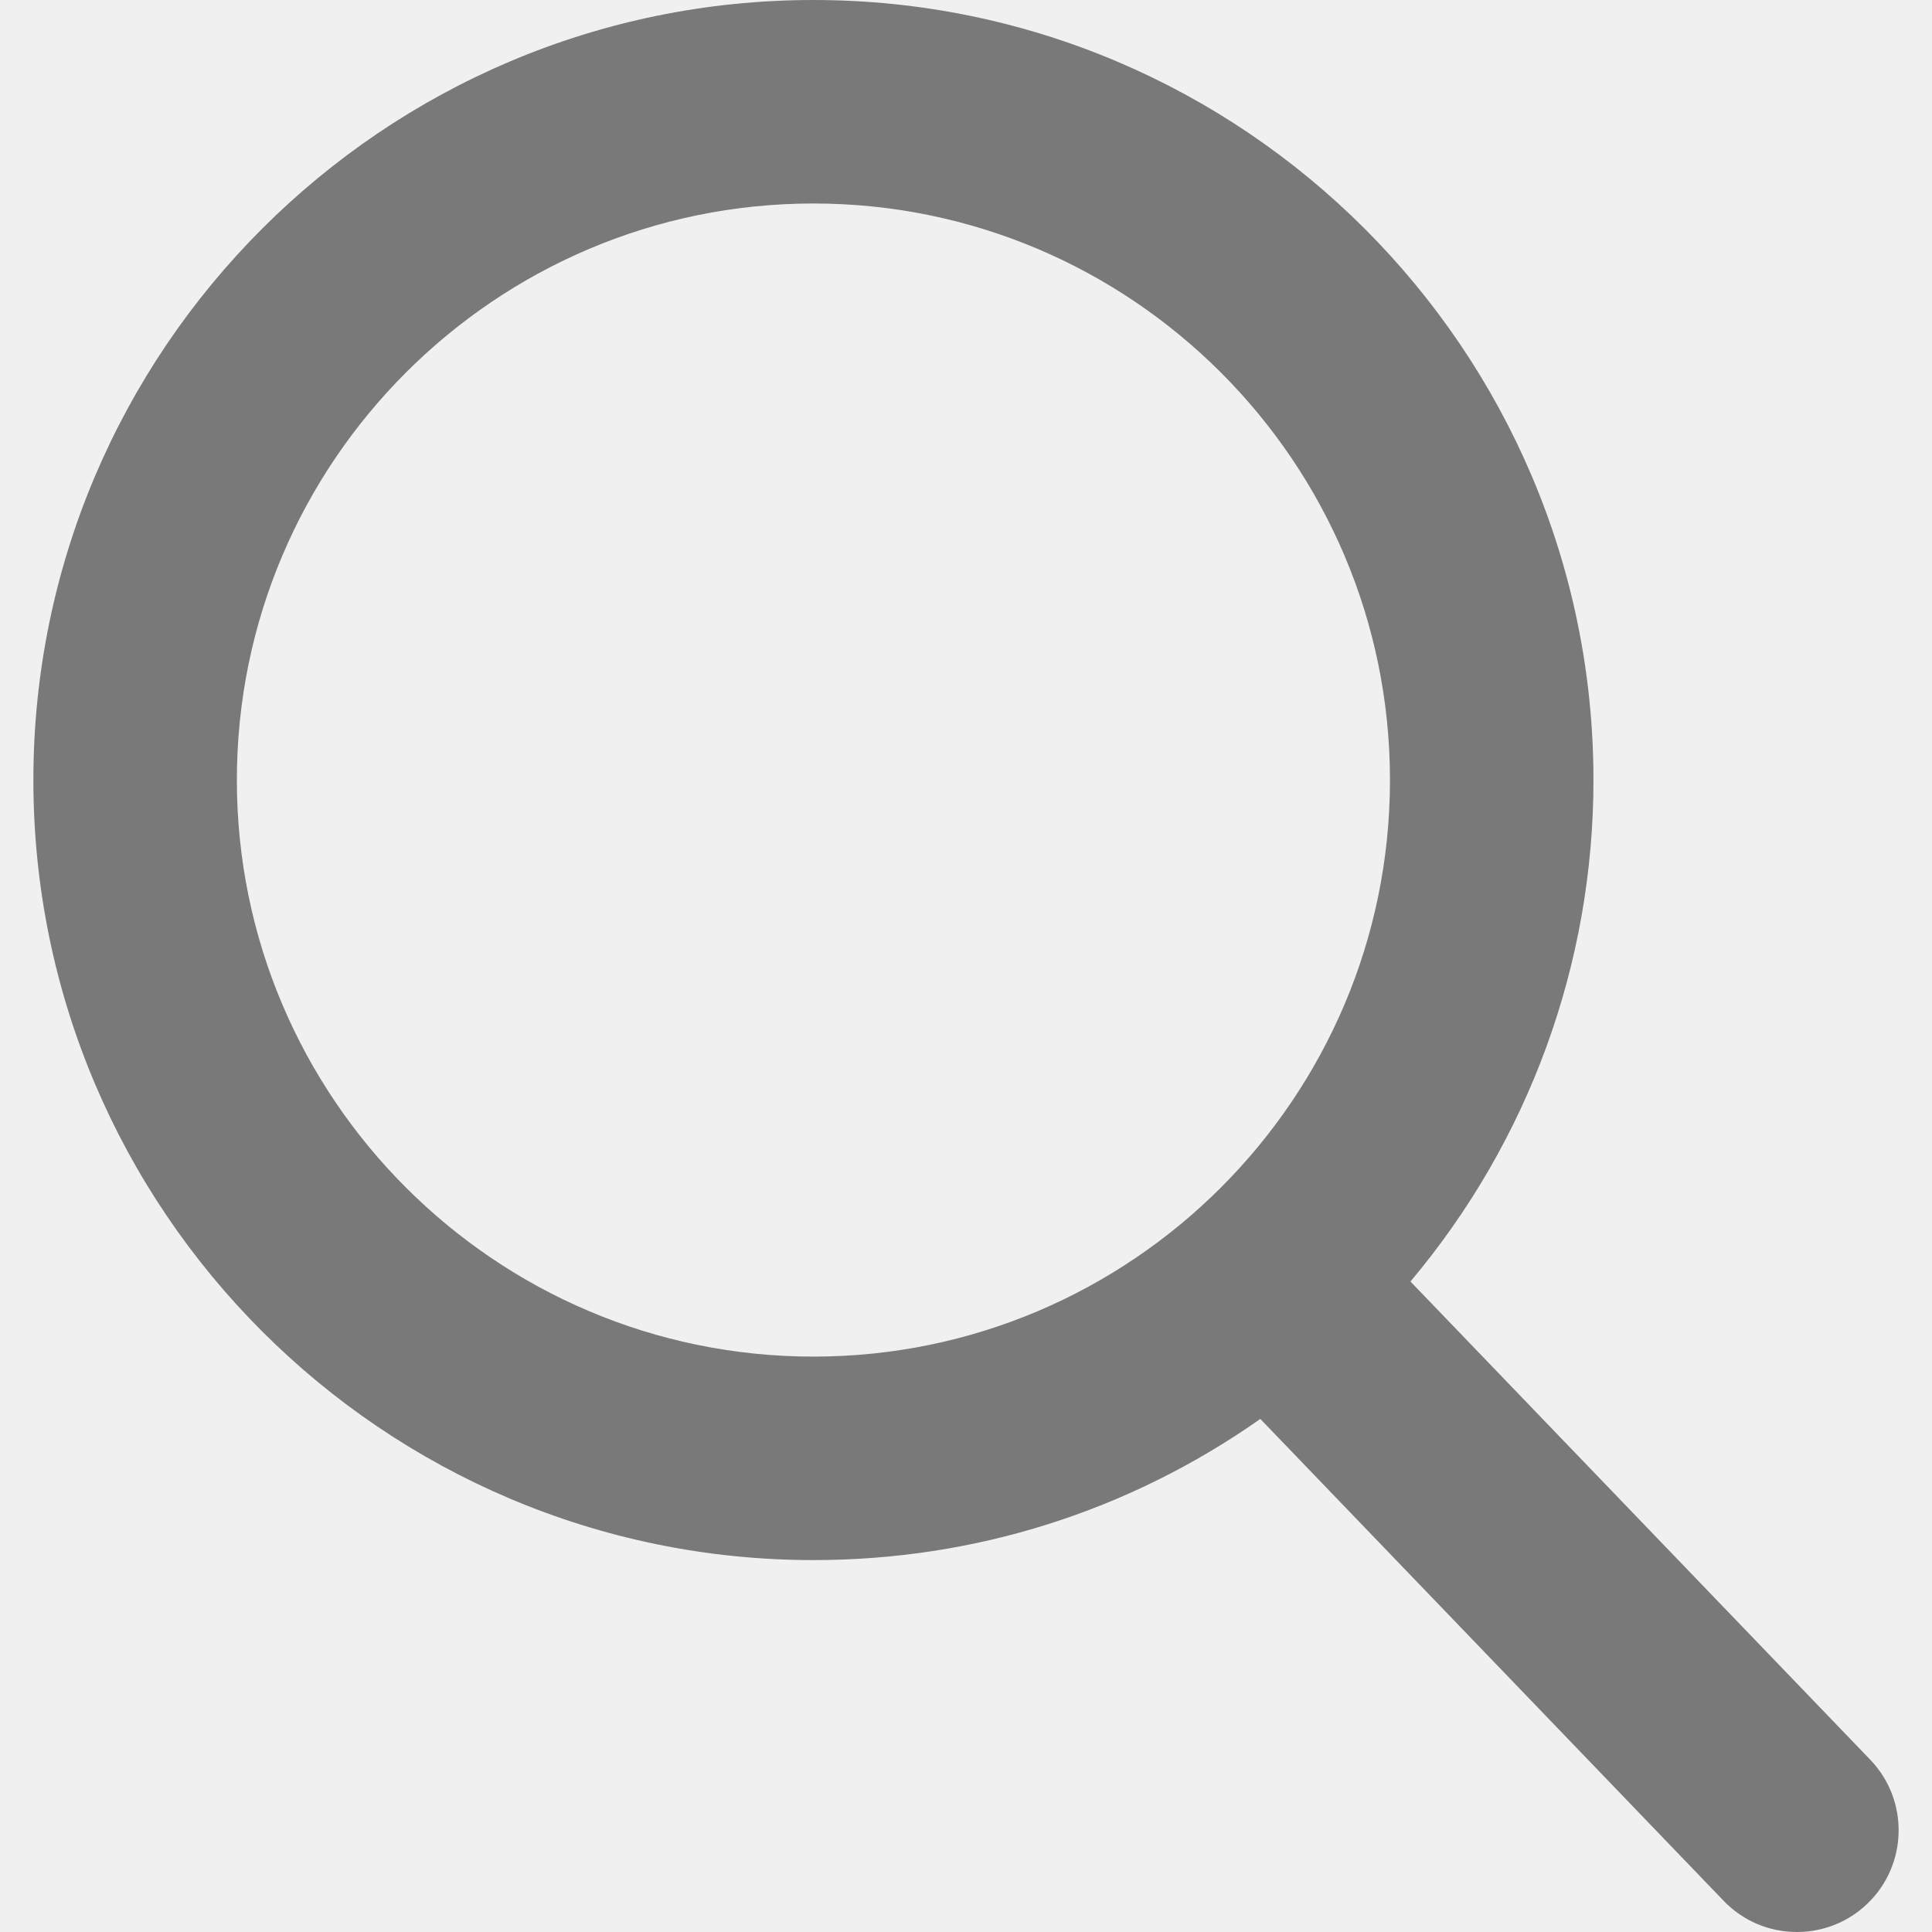
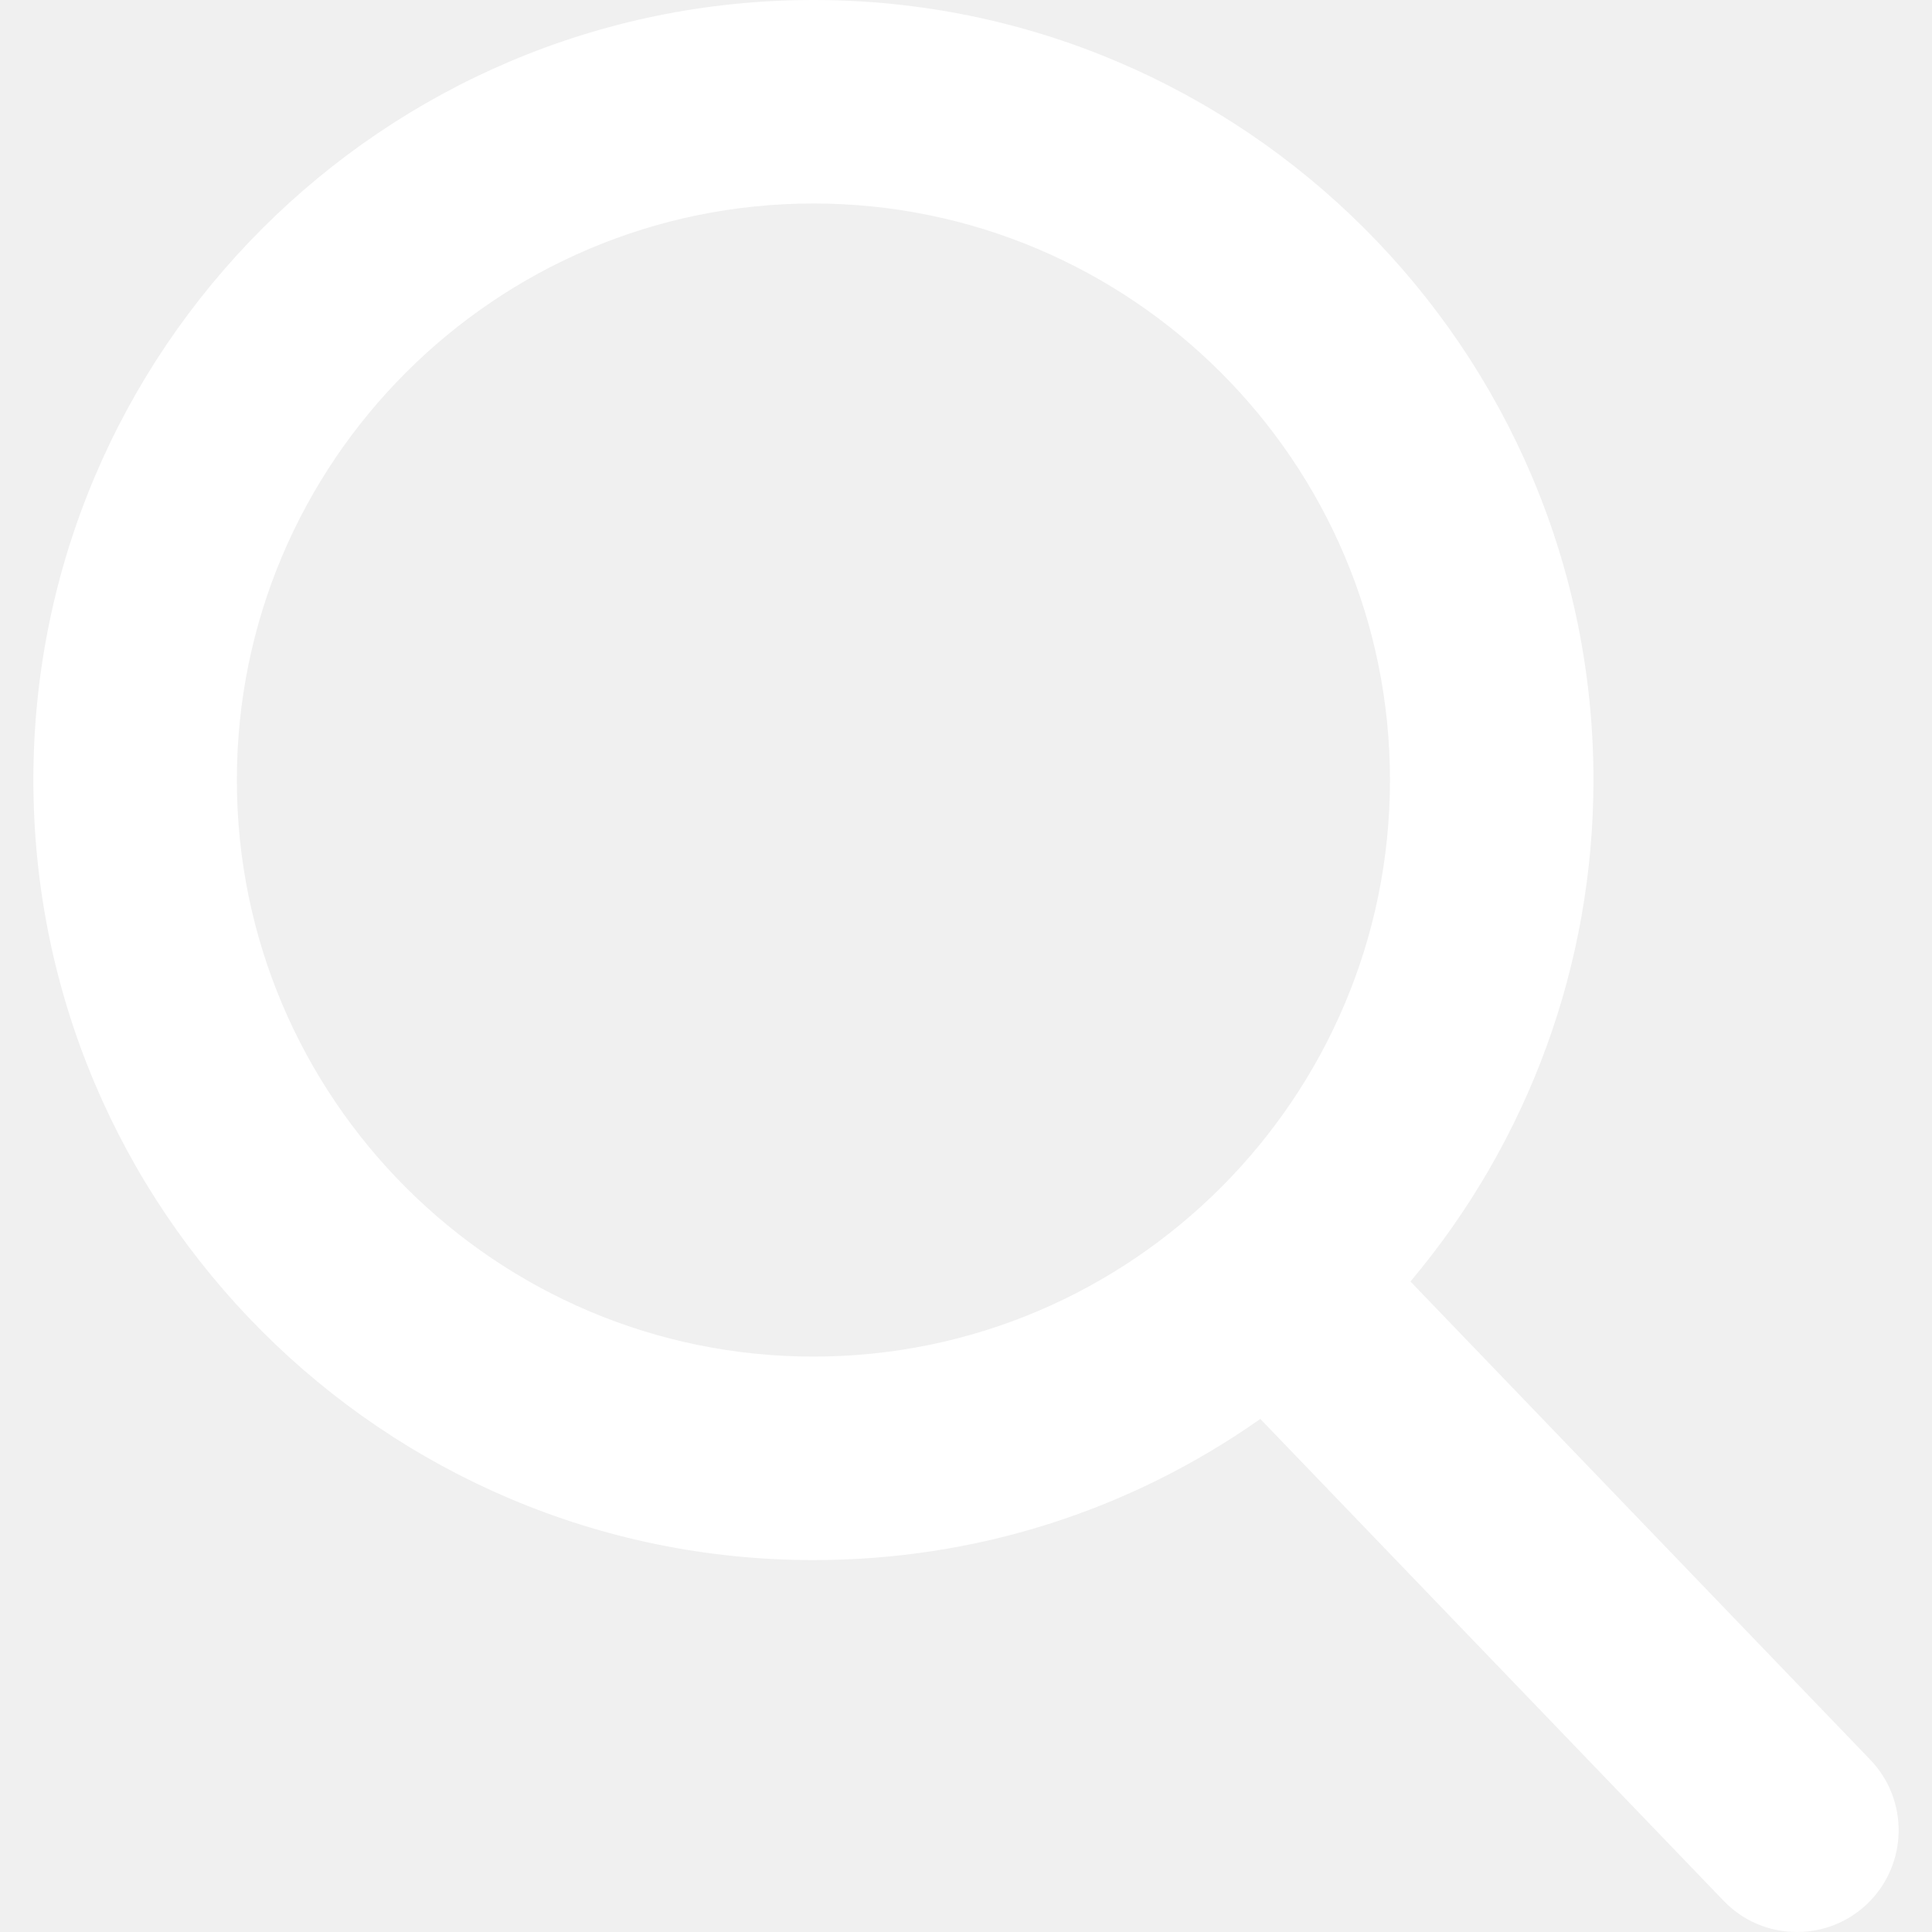
<svg xmlns="http://www.w3.org/2000/svg" version="1.1" id="Capa_1" x="0px" y="0px" viewBox="0 0 56.966 56.966" style="enable-background:new 0 0 56.966 56.966;" xml:space="preserve" width="512px" height="512px">
  <g>
-     <path d="M55.146,51.887L41.588,37.786c3.486-4.144,5.396-9.358,5.396-14.786c0-12.682-10.318-23-23-23s-23,10.318-23,23  s10.318,23,23,23c4.761,0,9.298-1.436,13.177-4.162l13.661,14.208c0.571,0.593,1.339,0.92,2.162,0.92  c0.779,0,1.518-0.297,2.079-0.837C56.255,54.982,56.293,53.08,55.146,51.887z M23.984,6c9.374,0,17,7.626,17,17s-7.626,17-17,17  s-17-7.626-17-17S14.61,6,23.984,6z" data-original="#000000" class="active-path" data-old_color="#000000" fill="#797979" />
+     <path d="M55.146,51.887L41.588,37.786c3.486-4.144,5.396-9.358,5.396-14.786c0-12.682-10.318-23-23-23s-23,10.318-23,23  s10.318,23,23,23c4.761,0,9.298-1.436,13.177-4.162l13.661,14.208c0.571,0.593,1.339,0.92,2.162,0.92  c0.779,0,1.518-0.297,2.079-0.837C56.255,54.982,56.293,53.08,55.146,51.887z M23.984,6c9.374,0,17,7.626,17,17s-7.626,17-17,17  s-17-7.626-17-17S14.61,6,23.984,6z" data-original="#000000" class="active-path" data-old_color="#000000" fill="#ffffff" />
  </g>
</svg>
